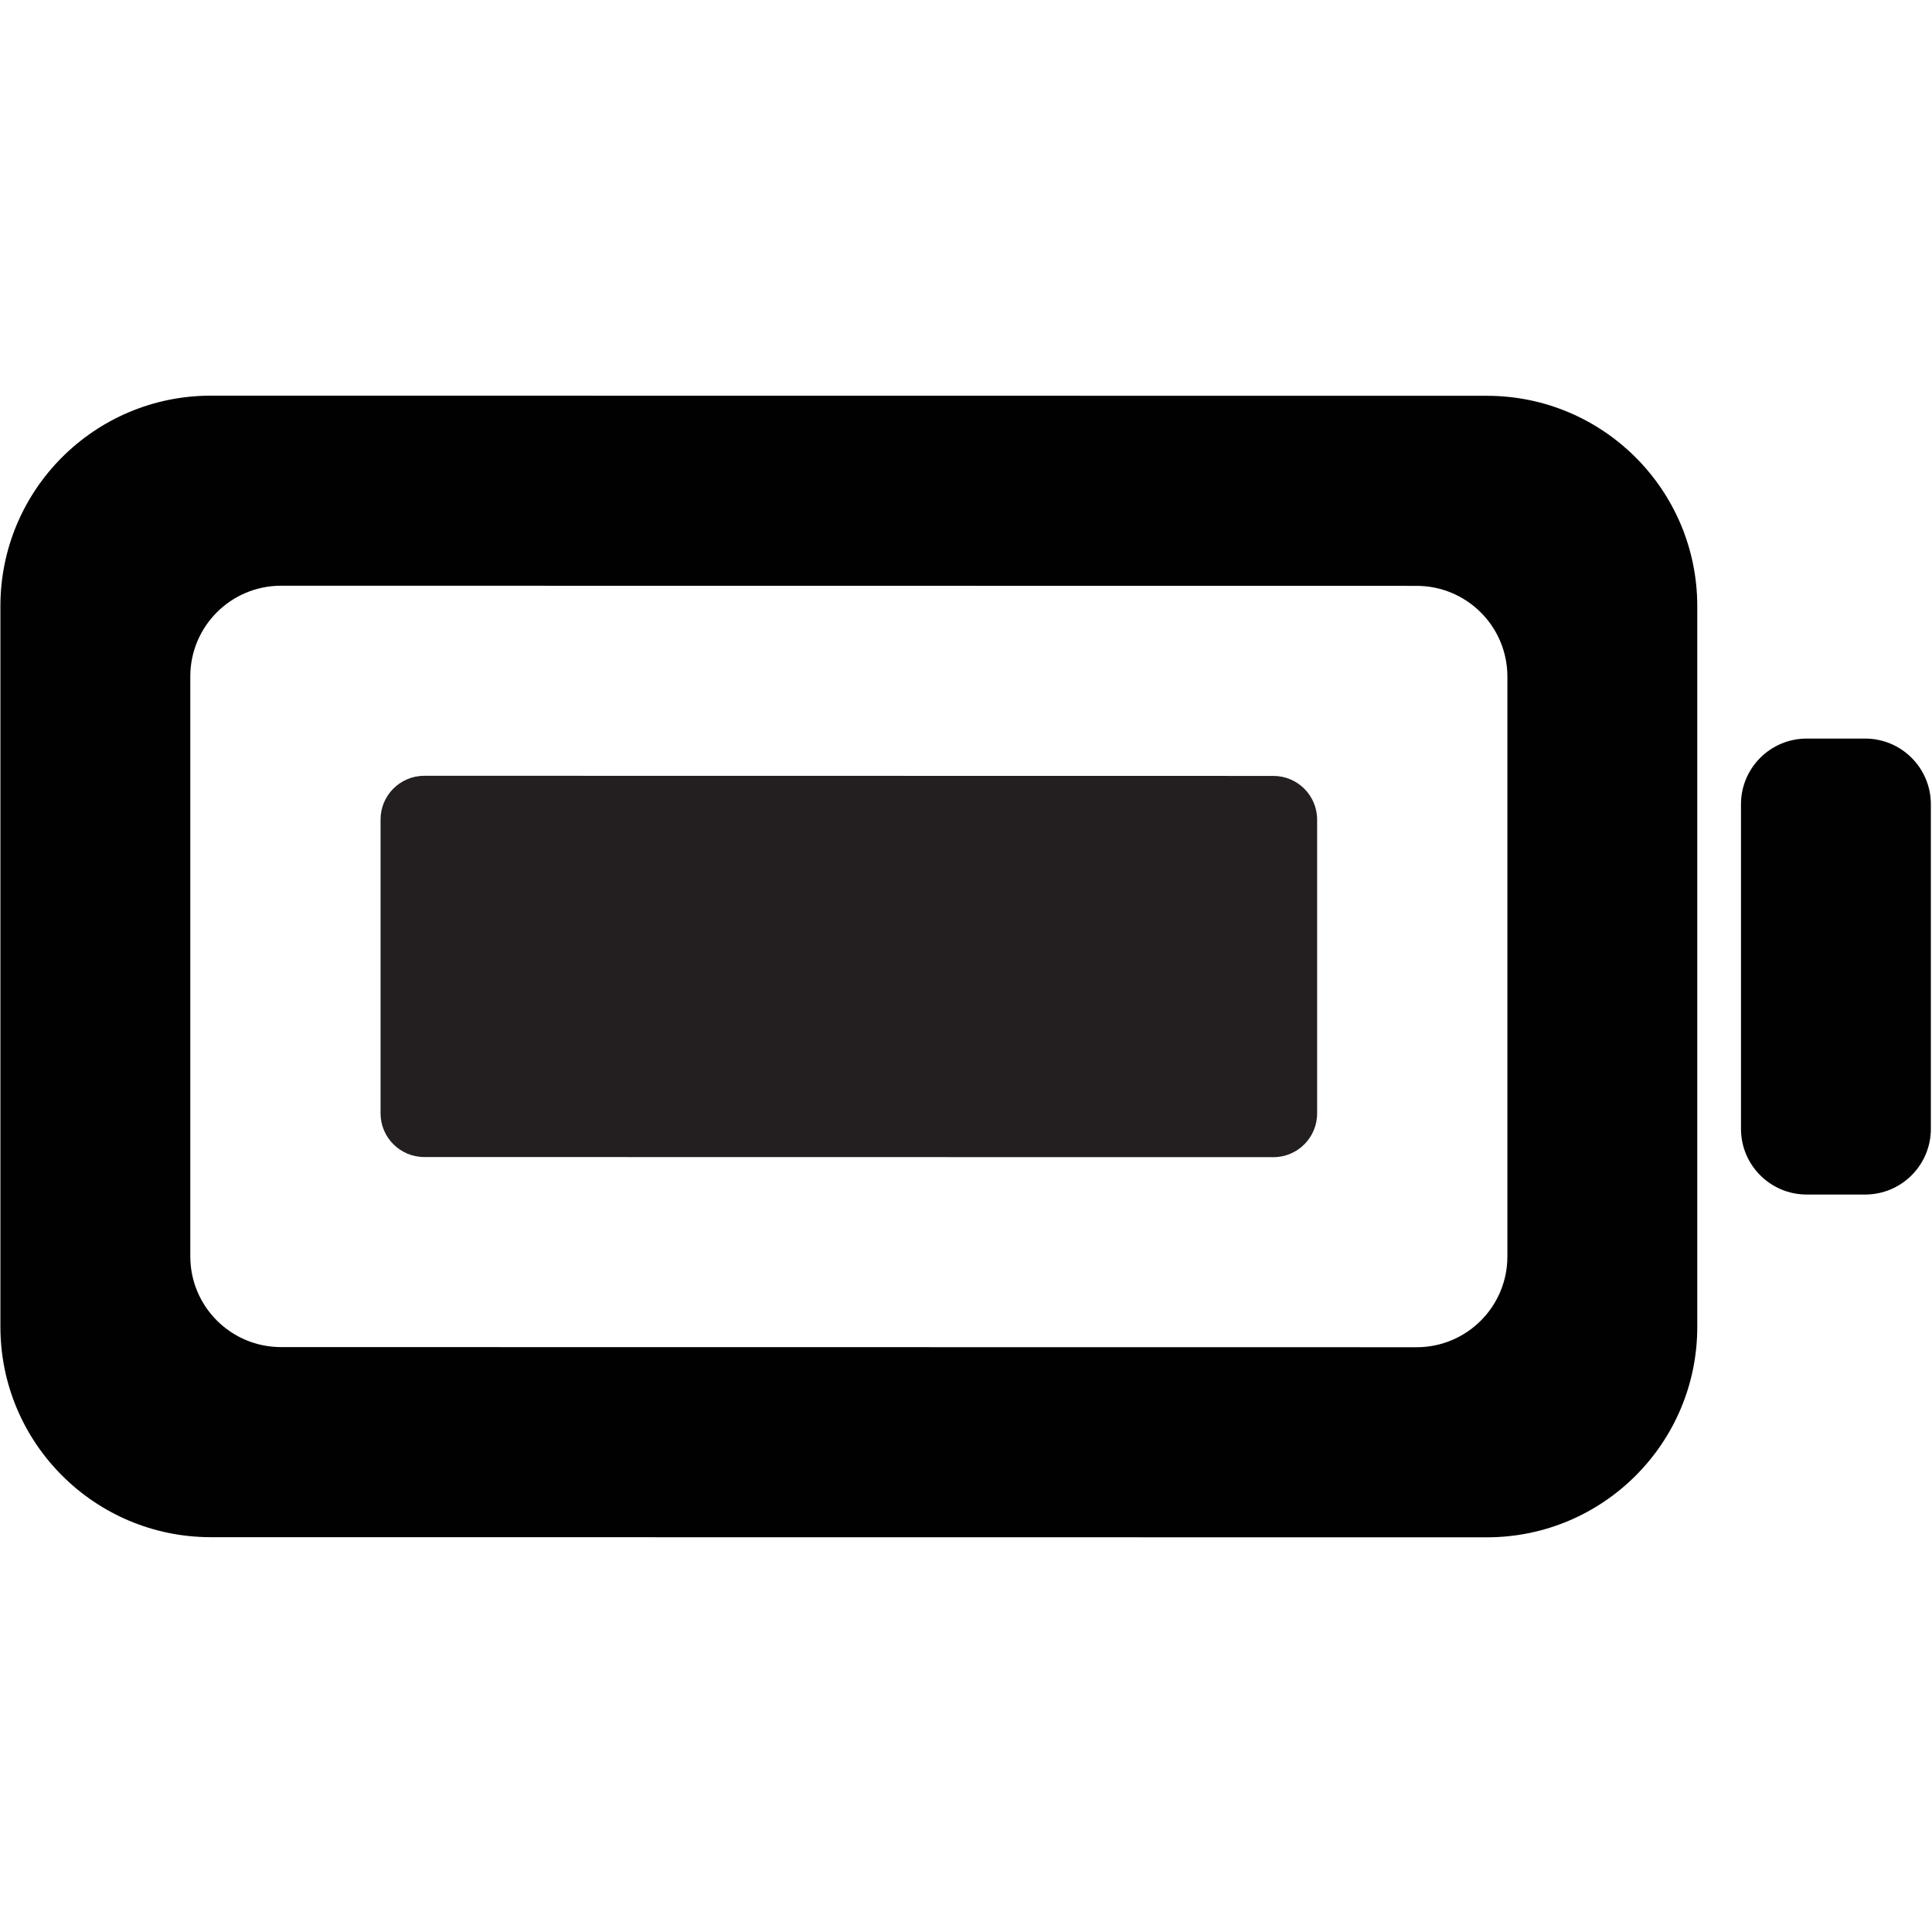
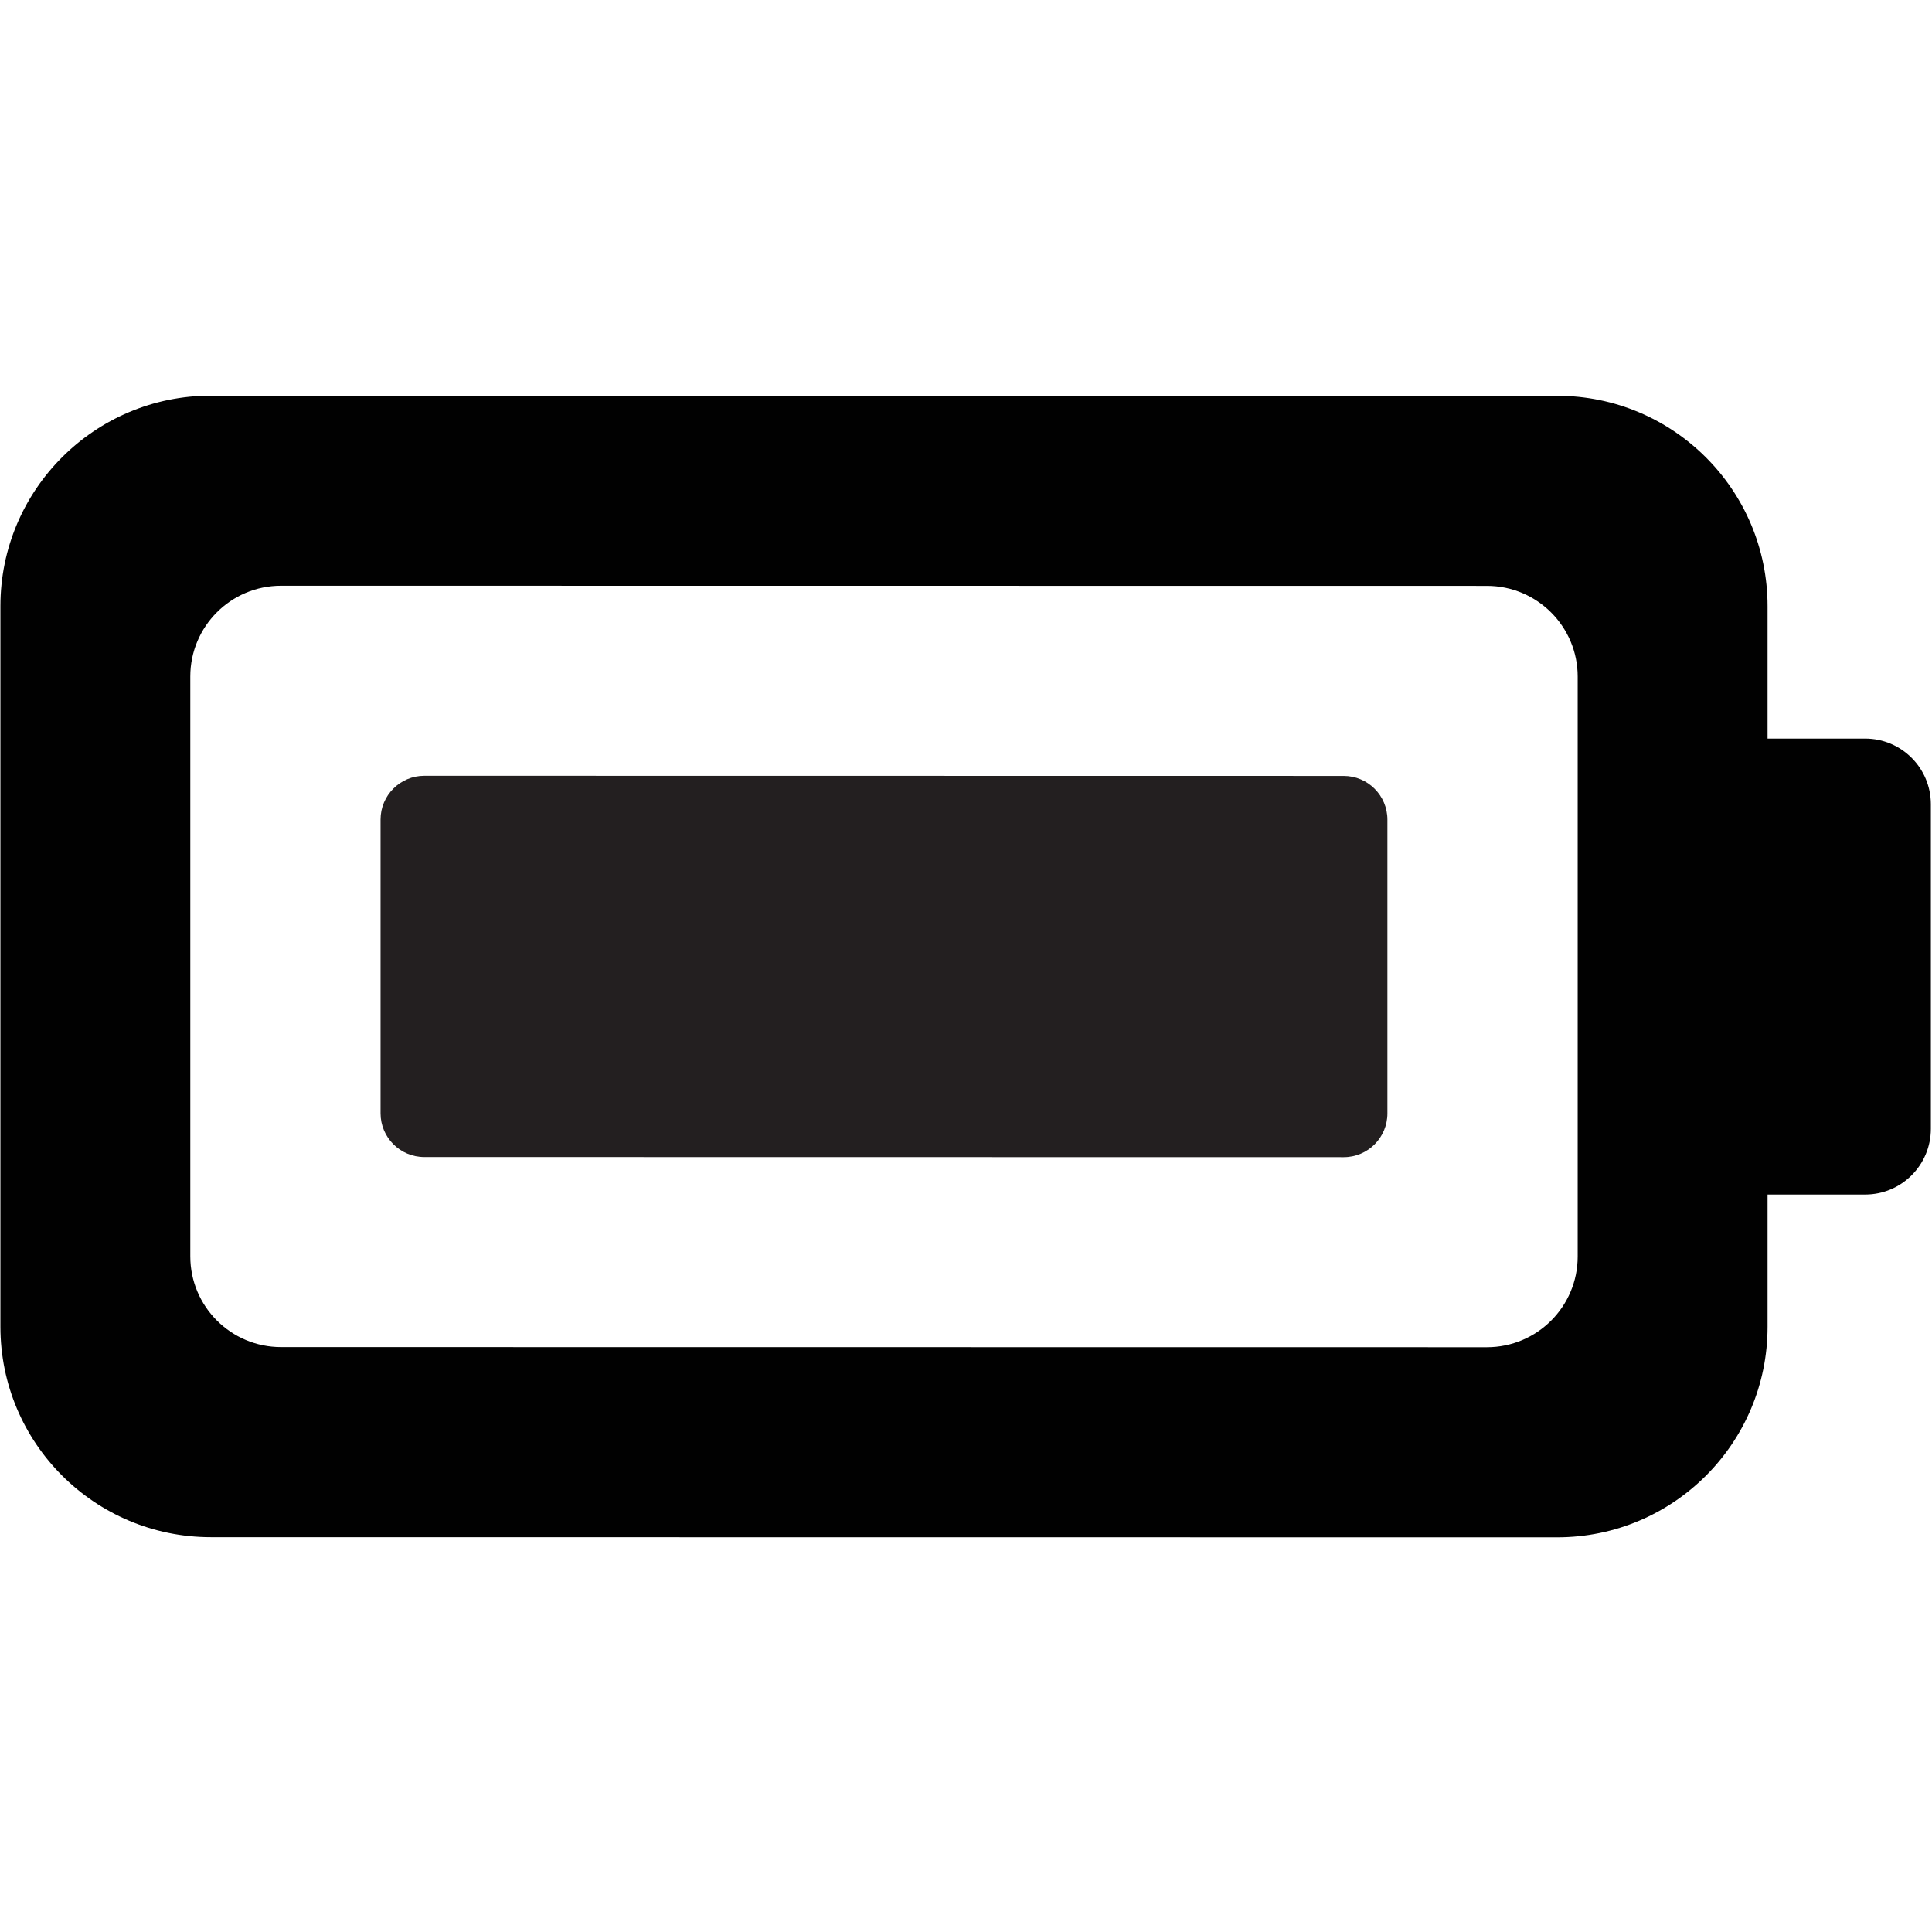
<svg xmlns="http://www.w3.org/2000/svg" id="Layer_72" data-name="Layer 72" viewBox="0 0 850.91 850.91">
  <defs>
    <style>
      .cls-1 {
        fill: #010101;
      }

      .cls-1, .cls-2 {
        stroke-width: 0px;
      }

      .cls-2 {
        fill: #231f20;
      }
    </style>
  </defs>
-   <g>
-     <path class="cls-1" d="M654.85,174.32l-561.98-.06C41.68,174.26.18,215.75.18,266.94v317.39c0,51.19,41.5,92.69,92.69,92.69l561.98.06c51.19,0,92.68-41.5,92.68-92.69v-317.39c0-51.19-41.49-92.68-92.68-92.68ZM663.9,553.39c0,22.08-17.9,39.97-39.98,39.97l-500.13-.06c-22.08,0-39.98-17.89-39.98-39.97v-255.38c0-22.08,17.9-39.98,39.98-39.98l500.13.06c22.08,0,39.98,17.9,39.98,39.98v255.38Z" />
-     <path class="cls-2" d="M580.1,361v129.39c0,10.64-8.62,19.26-19.25,19.26l-373.98-.06c-10.64,0-19.26-8.62-19.26-19.26v-129.39c0-10.63,8.62-19.26,19.26-19.26l373.98.06c10.63,0,19.25,8.63,19.25,19.26Z" />
-   </g>
-   <rect class="cls-1" x="766.78" y="325.29" width="83.63" height="200.82" rx="28.95" ry="28.95" />
+   <path class="cls-1" d="M821.47,325.29h-42.98v-58.29c0-51.19-41.49-92.68-92.68-92.68l-592.94-.06C41.68,174.26.18,215.75.18,266.94v317.39c0,51.19,41.5,92.69,92.69,92.69l592.94.06c51.19,0,92.68-41.5,92.68-92.69v-58.28h42.98c15.98,0,28.94-12.96,28.94-28.95v-142.93c0-15.98-12.96-28.94-28.94-28.94ZM694.86,553.39c0,22.08-17.9,39.97-39.98,39.97l-531.09-.06c-22.08,0-39.98-17.89-39.98-39.97v-255.38c0-22.08,17.9-39.98,39.98-39.98l531.09.06c22.08,0,39.98,17.9,39.98,39.98v255.38Z" />
+   <path class="cls-2" d="M611.06,361v129.39c0,10.64-8.62,19.26-19.25,19.26l-404.94-.06c-10.64,0-19.26-8.62-19.26-19.26v-129.39c0-10.63,8.62-19.26,19.26-19.26l404.94.06c10.63,0,19.25,8.63,19.25,19.26Z" />
</svg>
